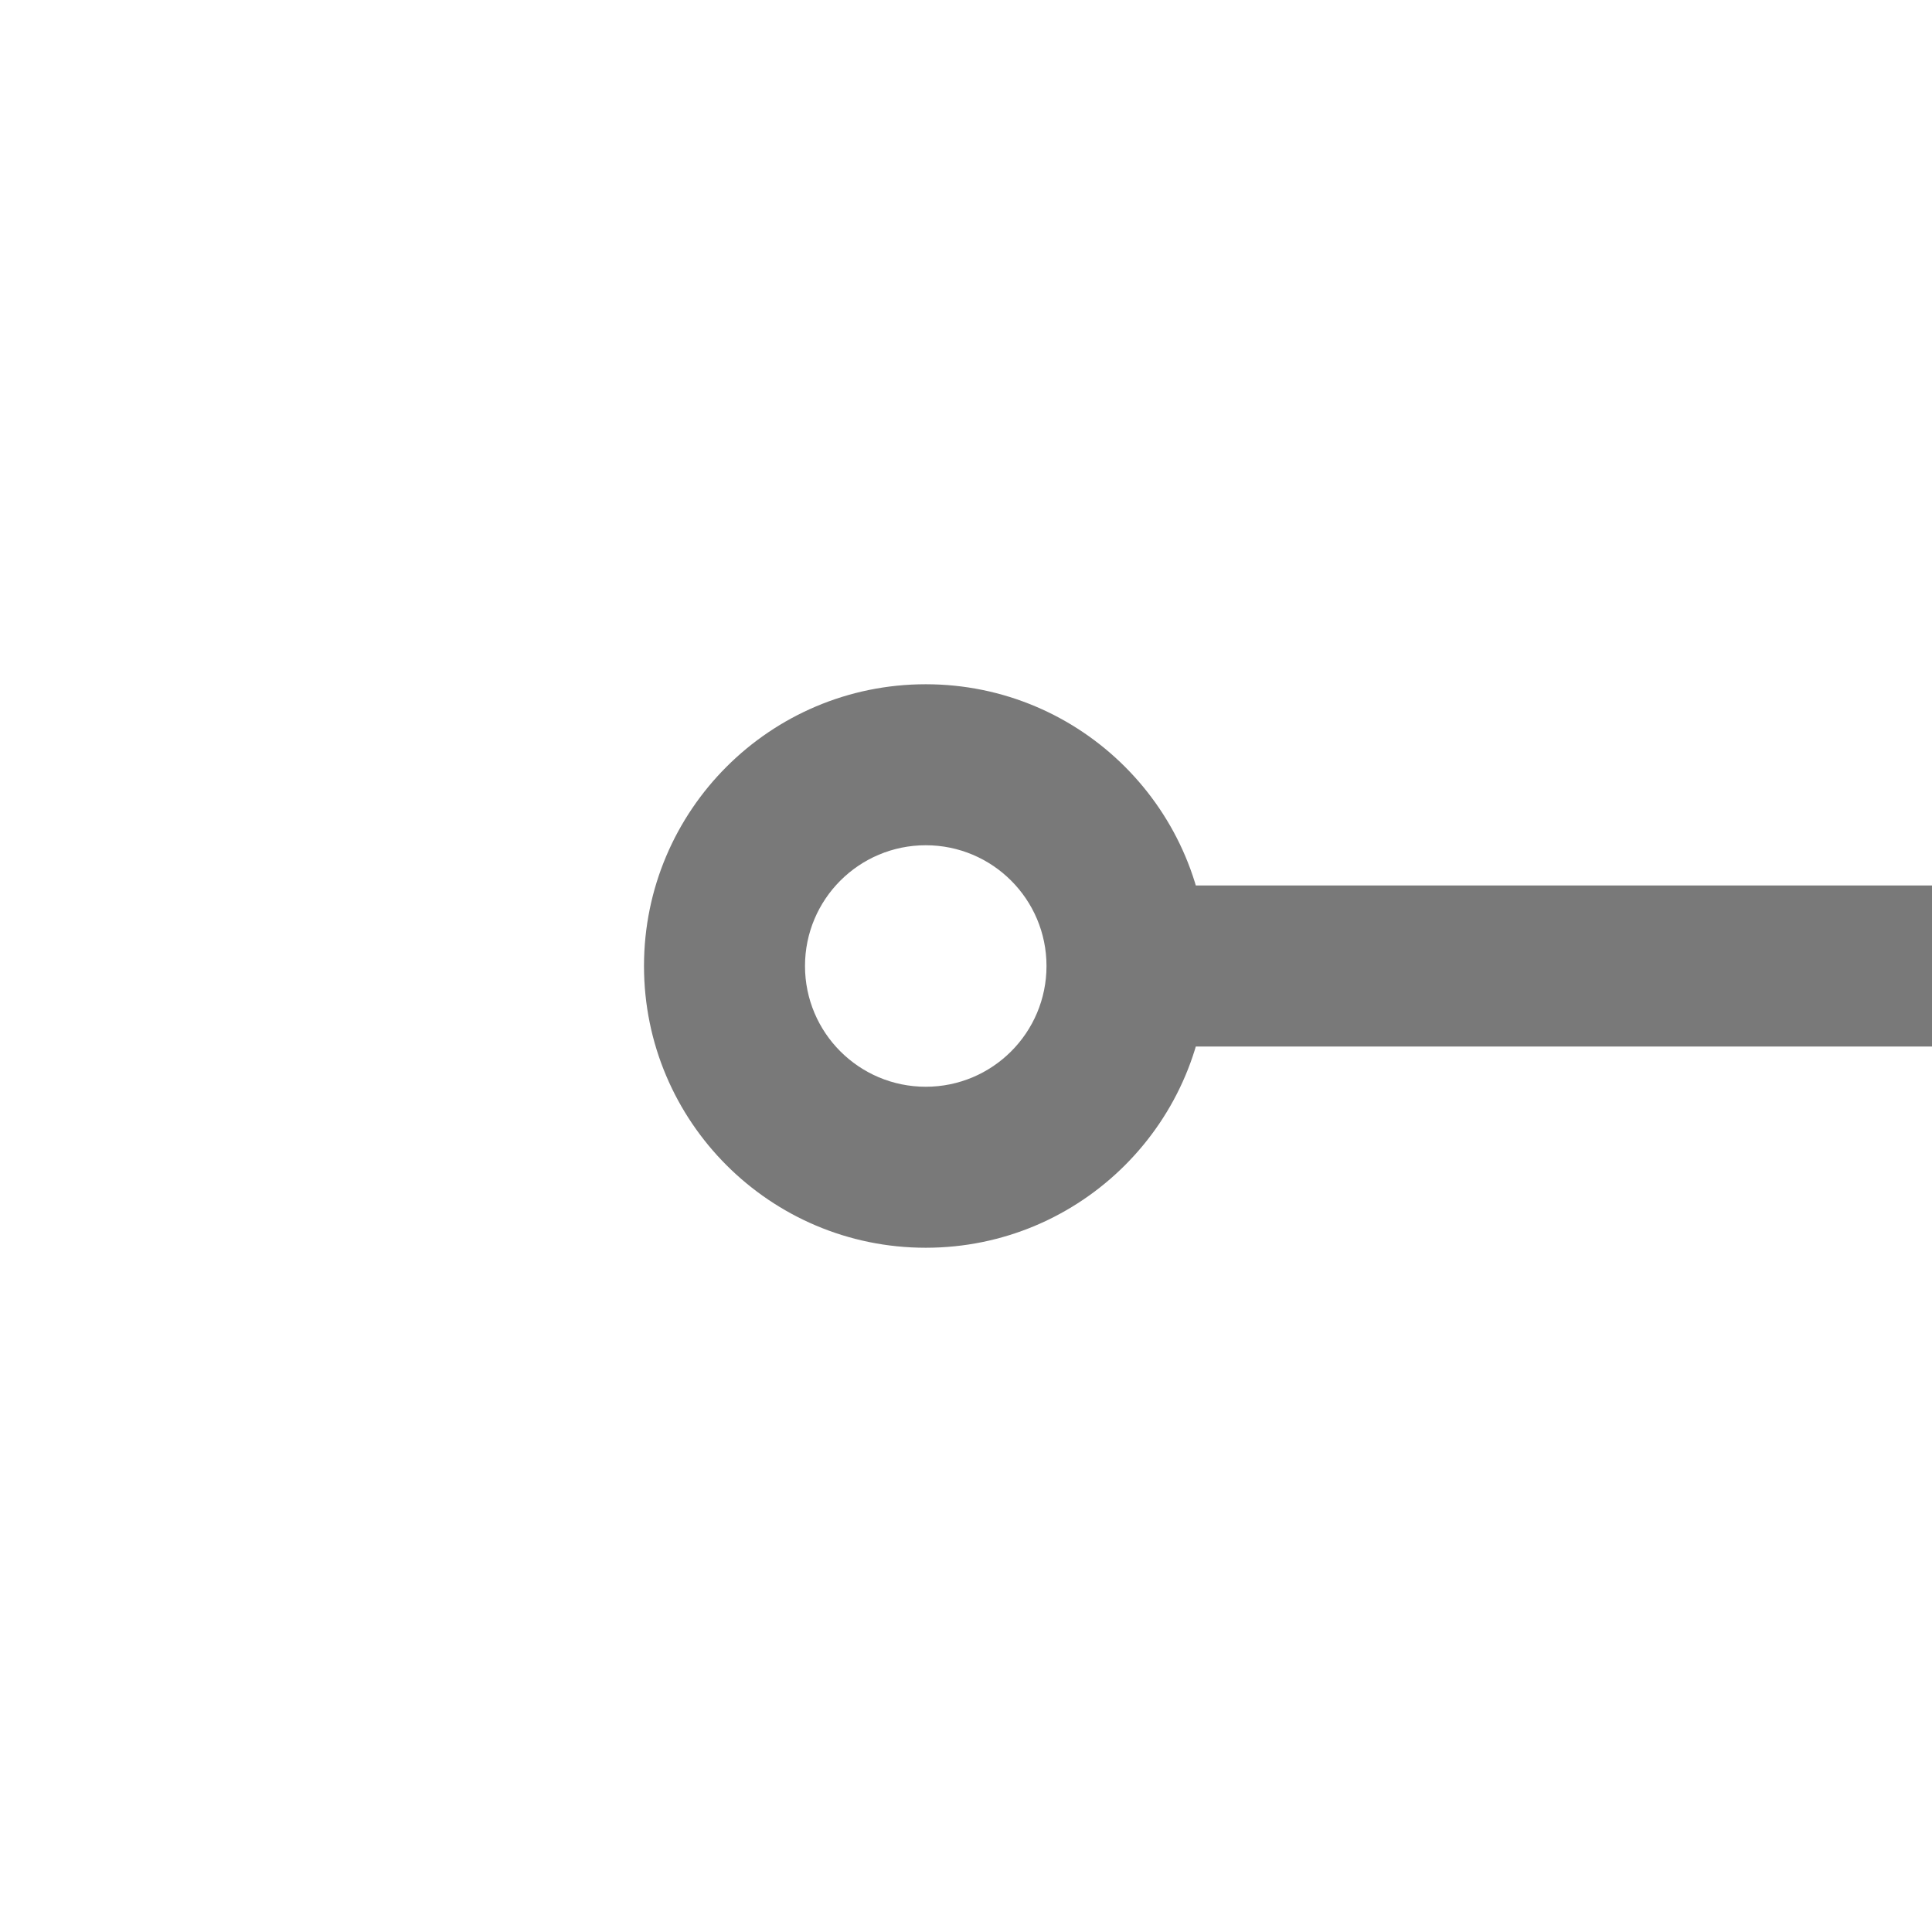
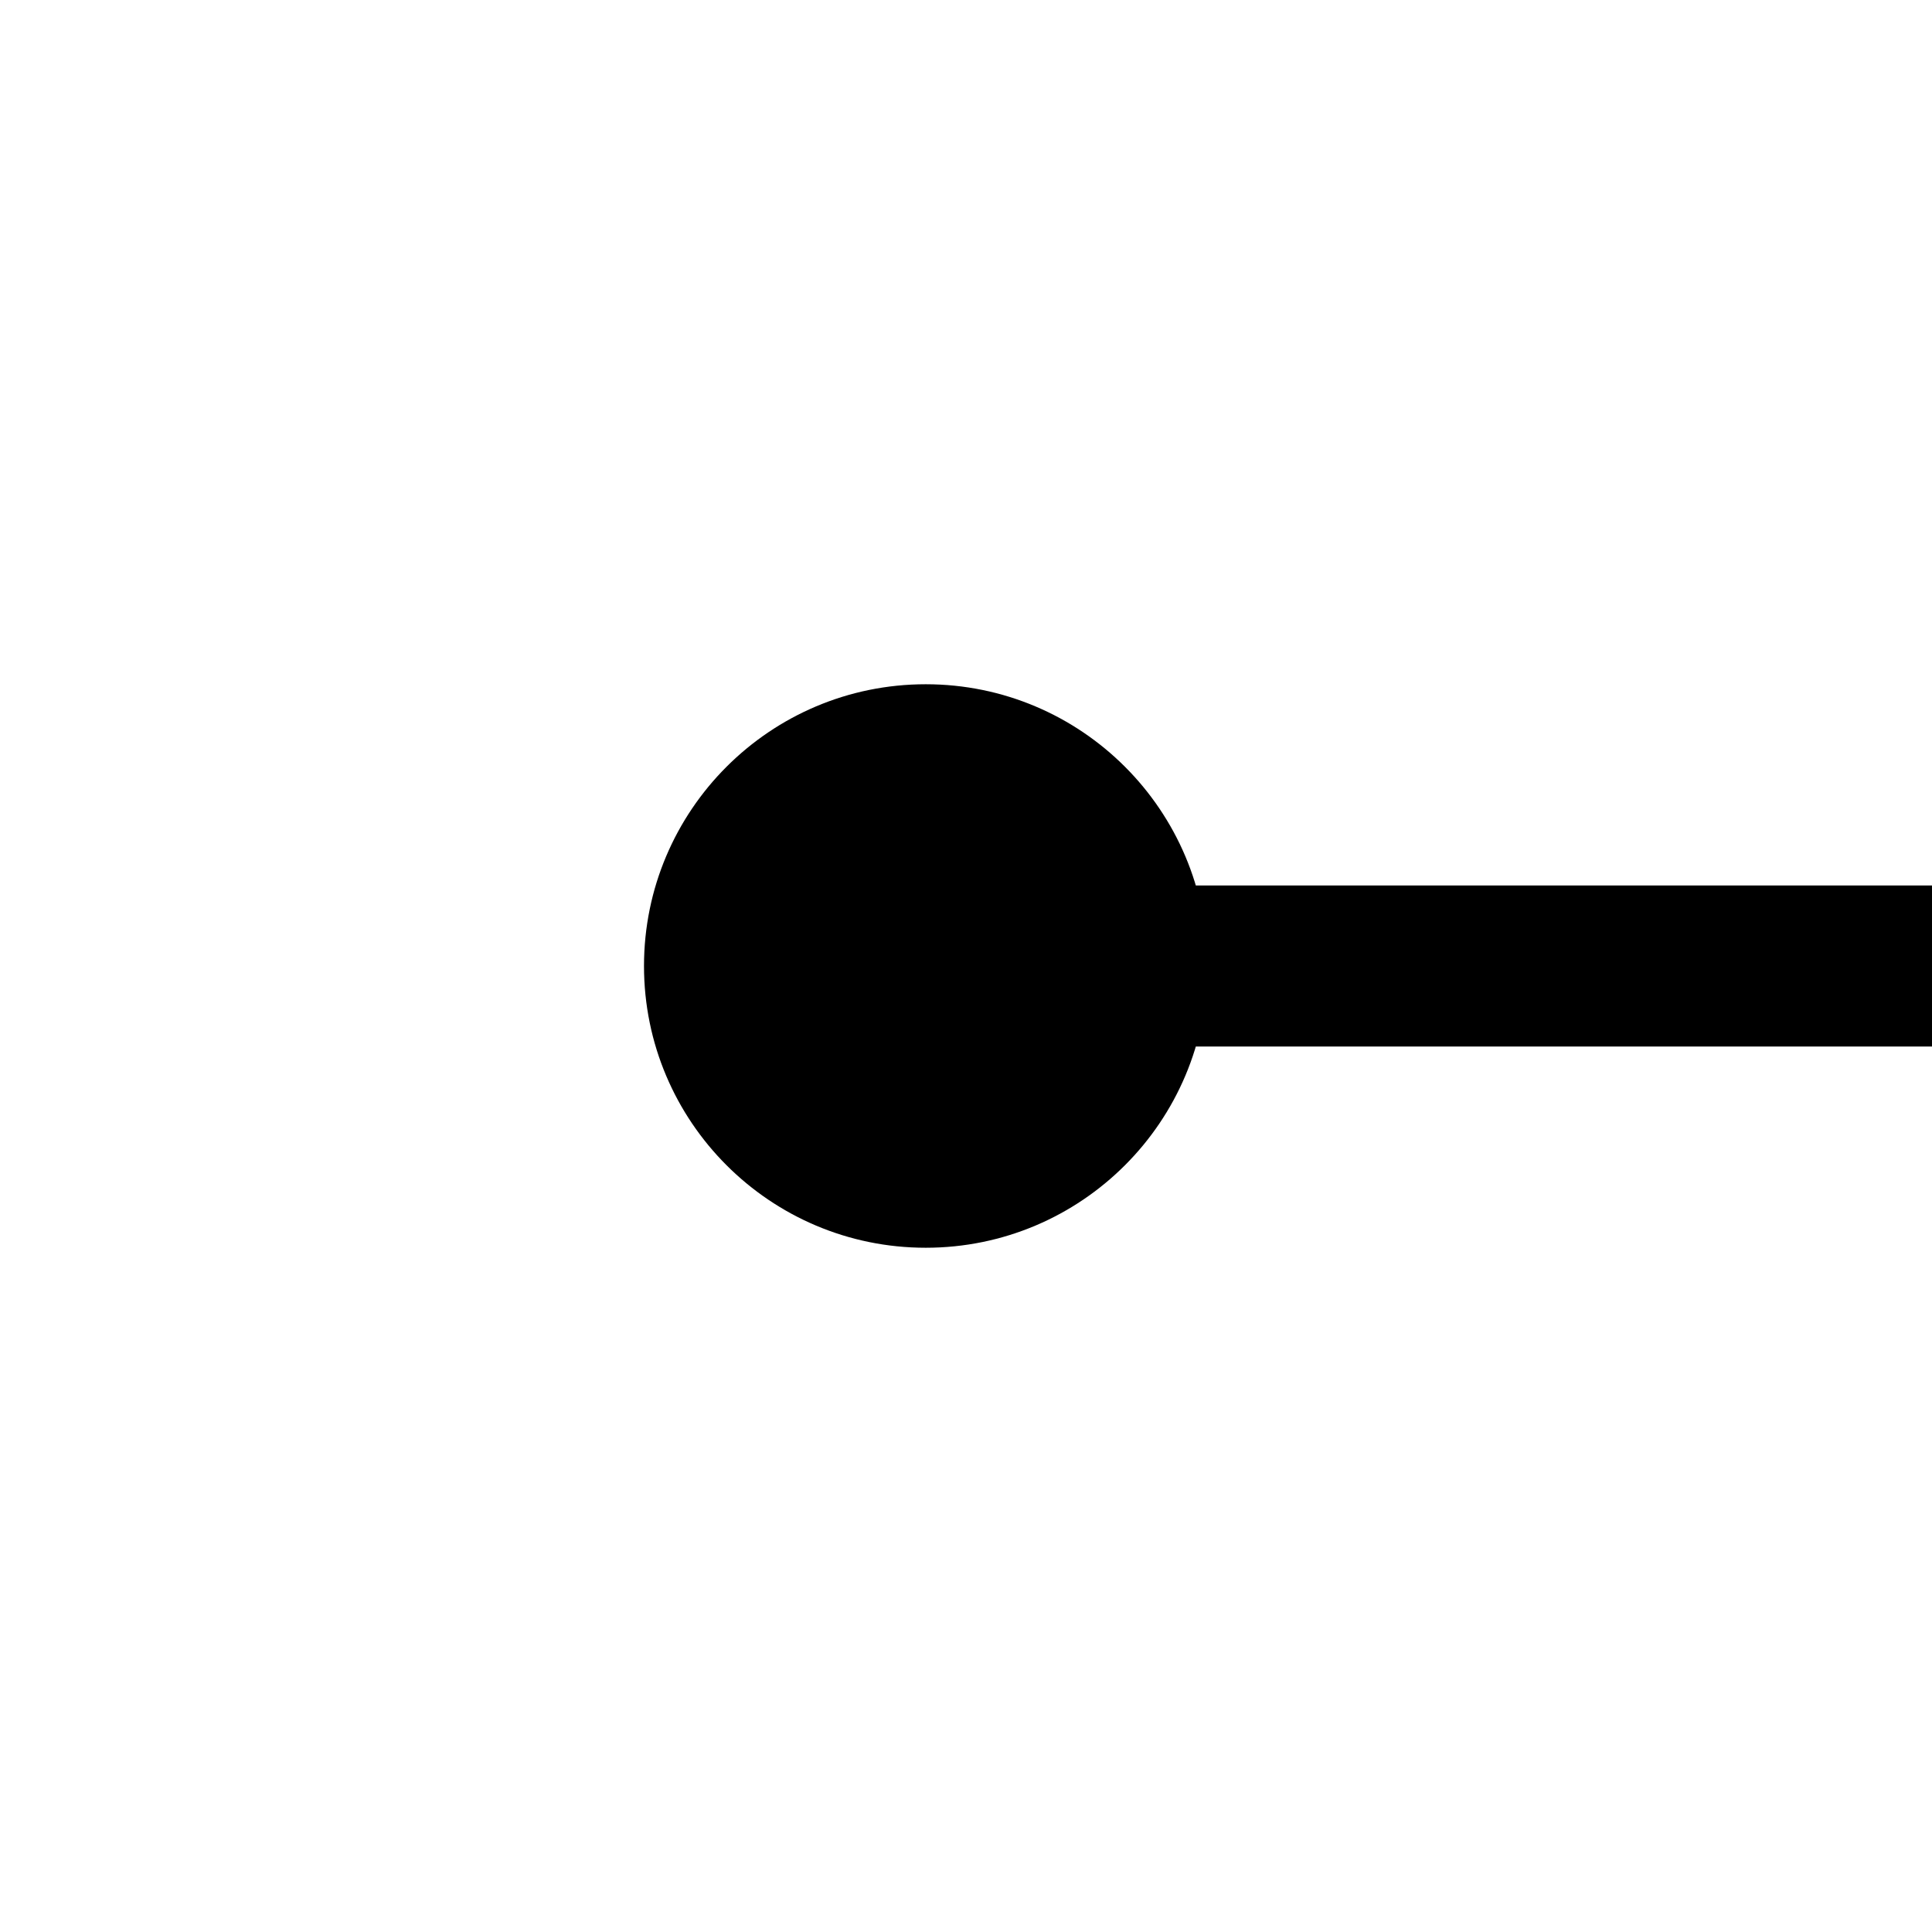
- <svg xmlns="http://www.w3.org/2000/svg" version="1.1" width="24px" height="24px" preserveAspectRatio="xMidYMin meet" viewBox="987 872  22 24">
-   <g transform="matrix(0 1 -1 0 1882 -114 )">
-     <path d="M 998 881  A 3.5 3.5 0 0 0 994.5 884.5 A 3.5 3.5 0 0 0 998 888 A 3.5 3.5 0 0 0 1001.5 884.5 A 3.5 3.5 0 0 0 998 881 Z M 998 883  A 1.5 1.5 0 0 1 999.5 884.5 A 1.5 1.5 0 0 1 998 886 A 1.5 1.5 0 0 1 996.5 884.5 A 1.5 1.5 0 0 1 998 883 Z " fill-rule="nonzero" fill="#797979" stroke="none" />
-     <path d="M 998 831  L 998 882  " stroke-width="2" stroke="#797979" fill="none" />
+ <svg xmlns="http://www.w3.org/2000/svg" version="1.1" width="24px" height="24px" preserveAspectRatio="xMidYMin meet" viewBox="987 758  22 24">
+   <g transform="matrix(0 1 -1 0 1768 -228 )">
+     <path d="M 998 767  A 3.5 3.5 0 0 0 994.5 770.5 A 3.5 3.5 0 0 0 998 774 A 3.5 3.5 0 0 0 1001.5 770.5 A 3.5 3.5 0 0 0 998 767 Z " fill-rule="nonzero" fill="#000000" stroke="none" />
+     <path d="M 998 717  L 998 772  " stroke-width="2" stroke="#000000" fill="none" />
  </g>
</svg>
